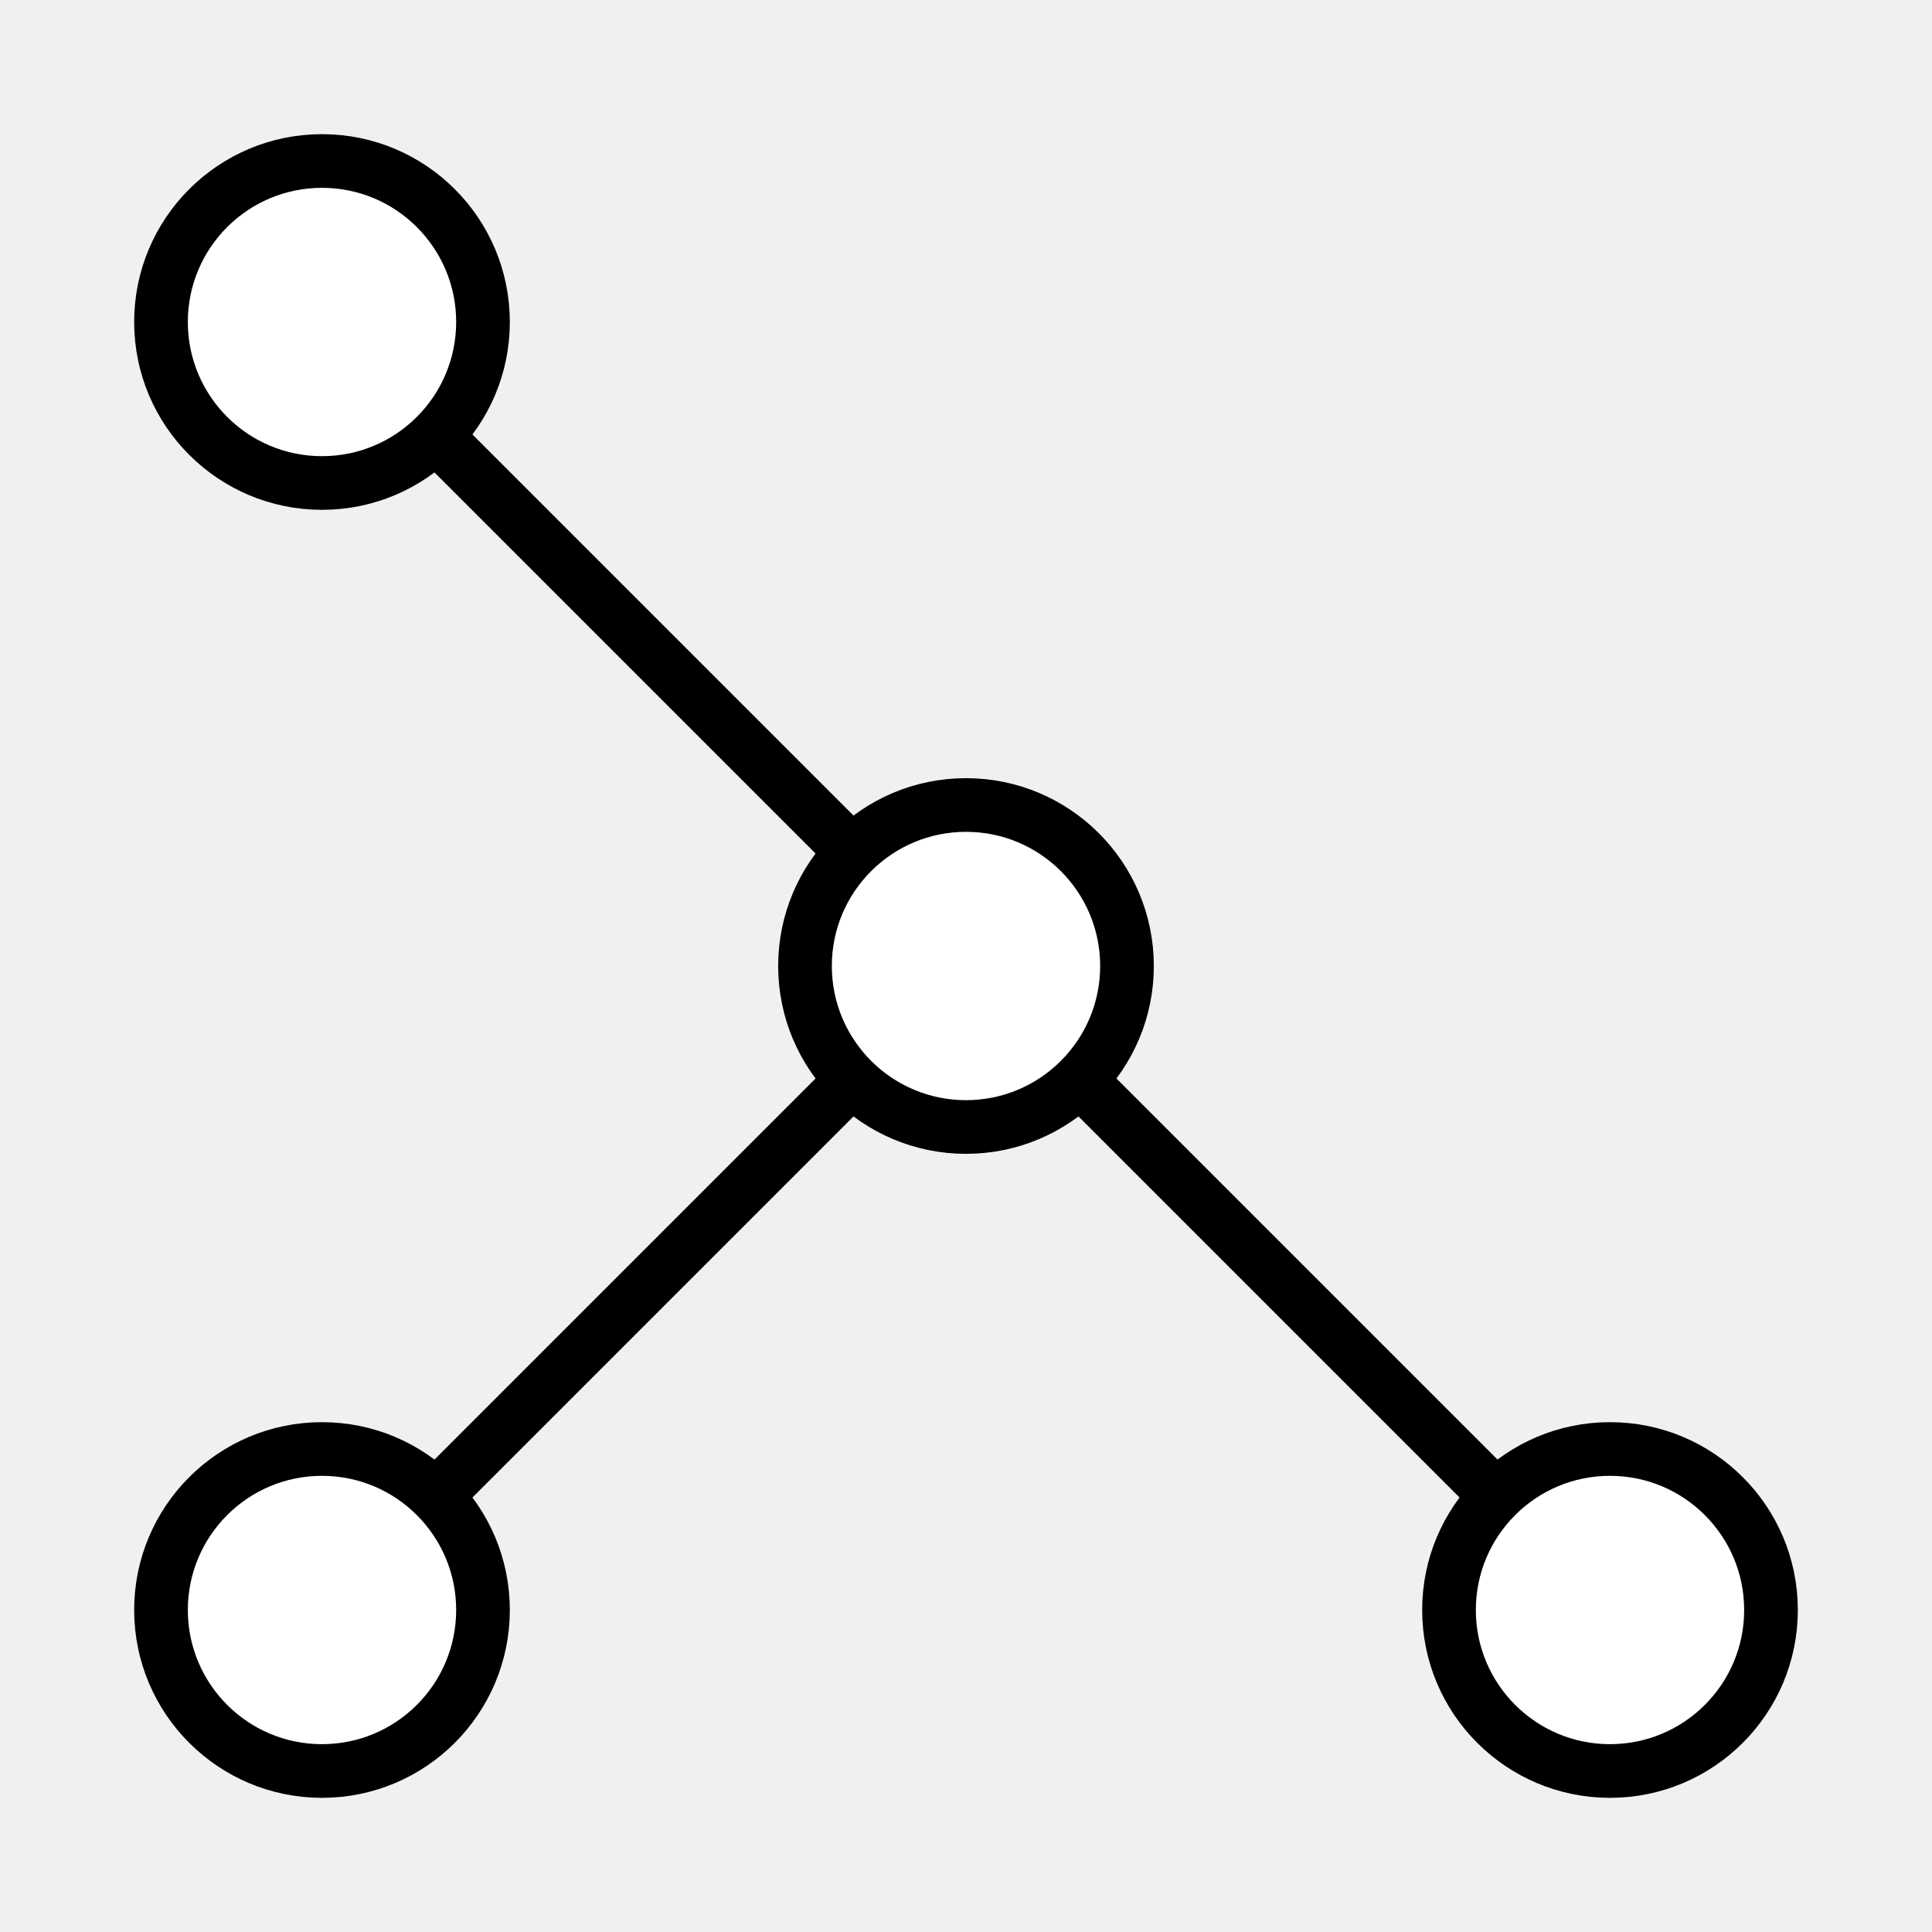
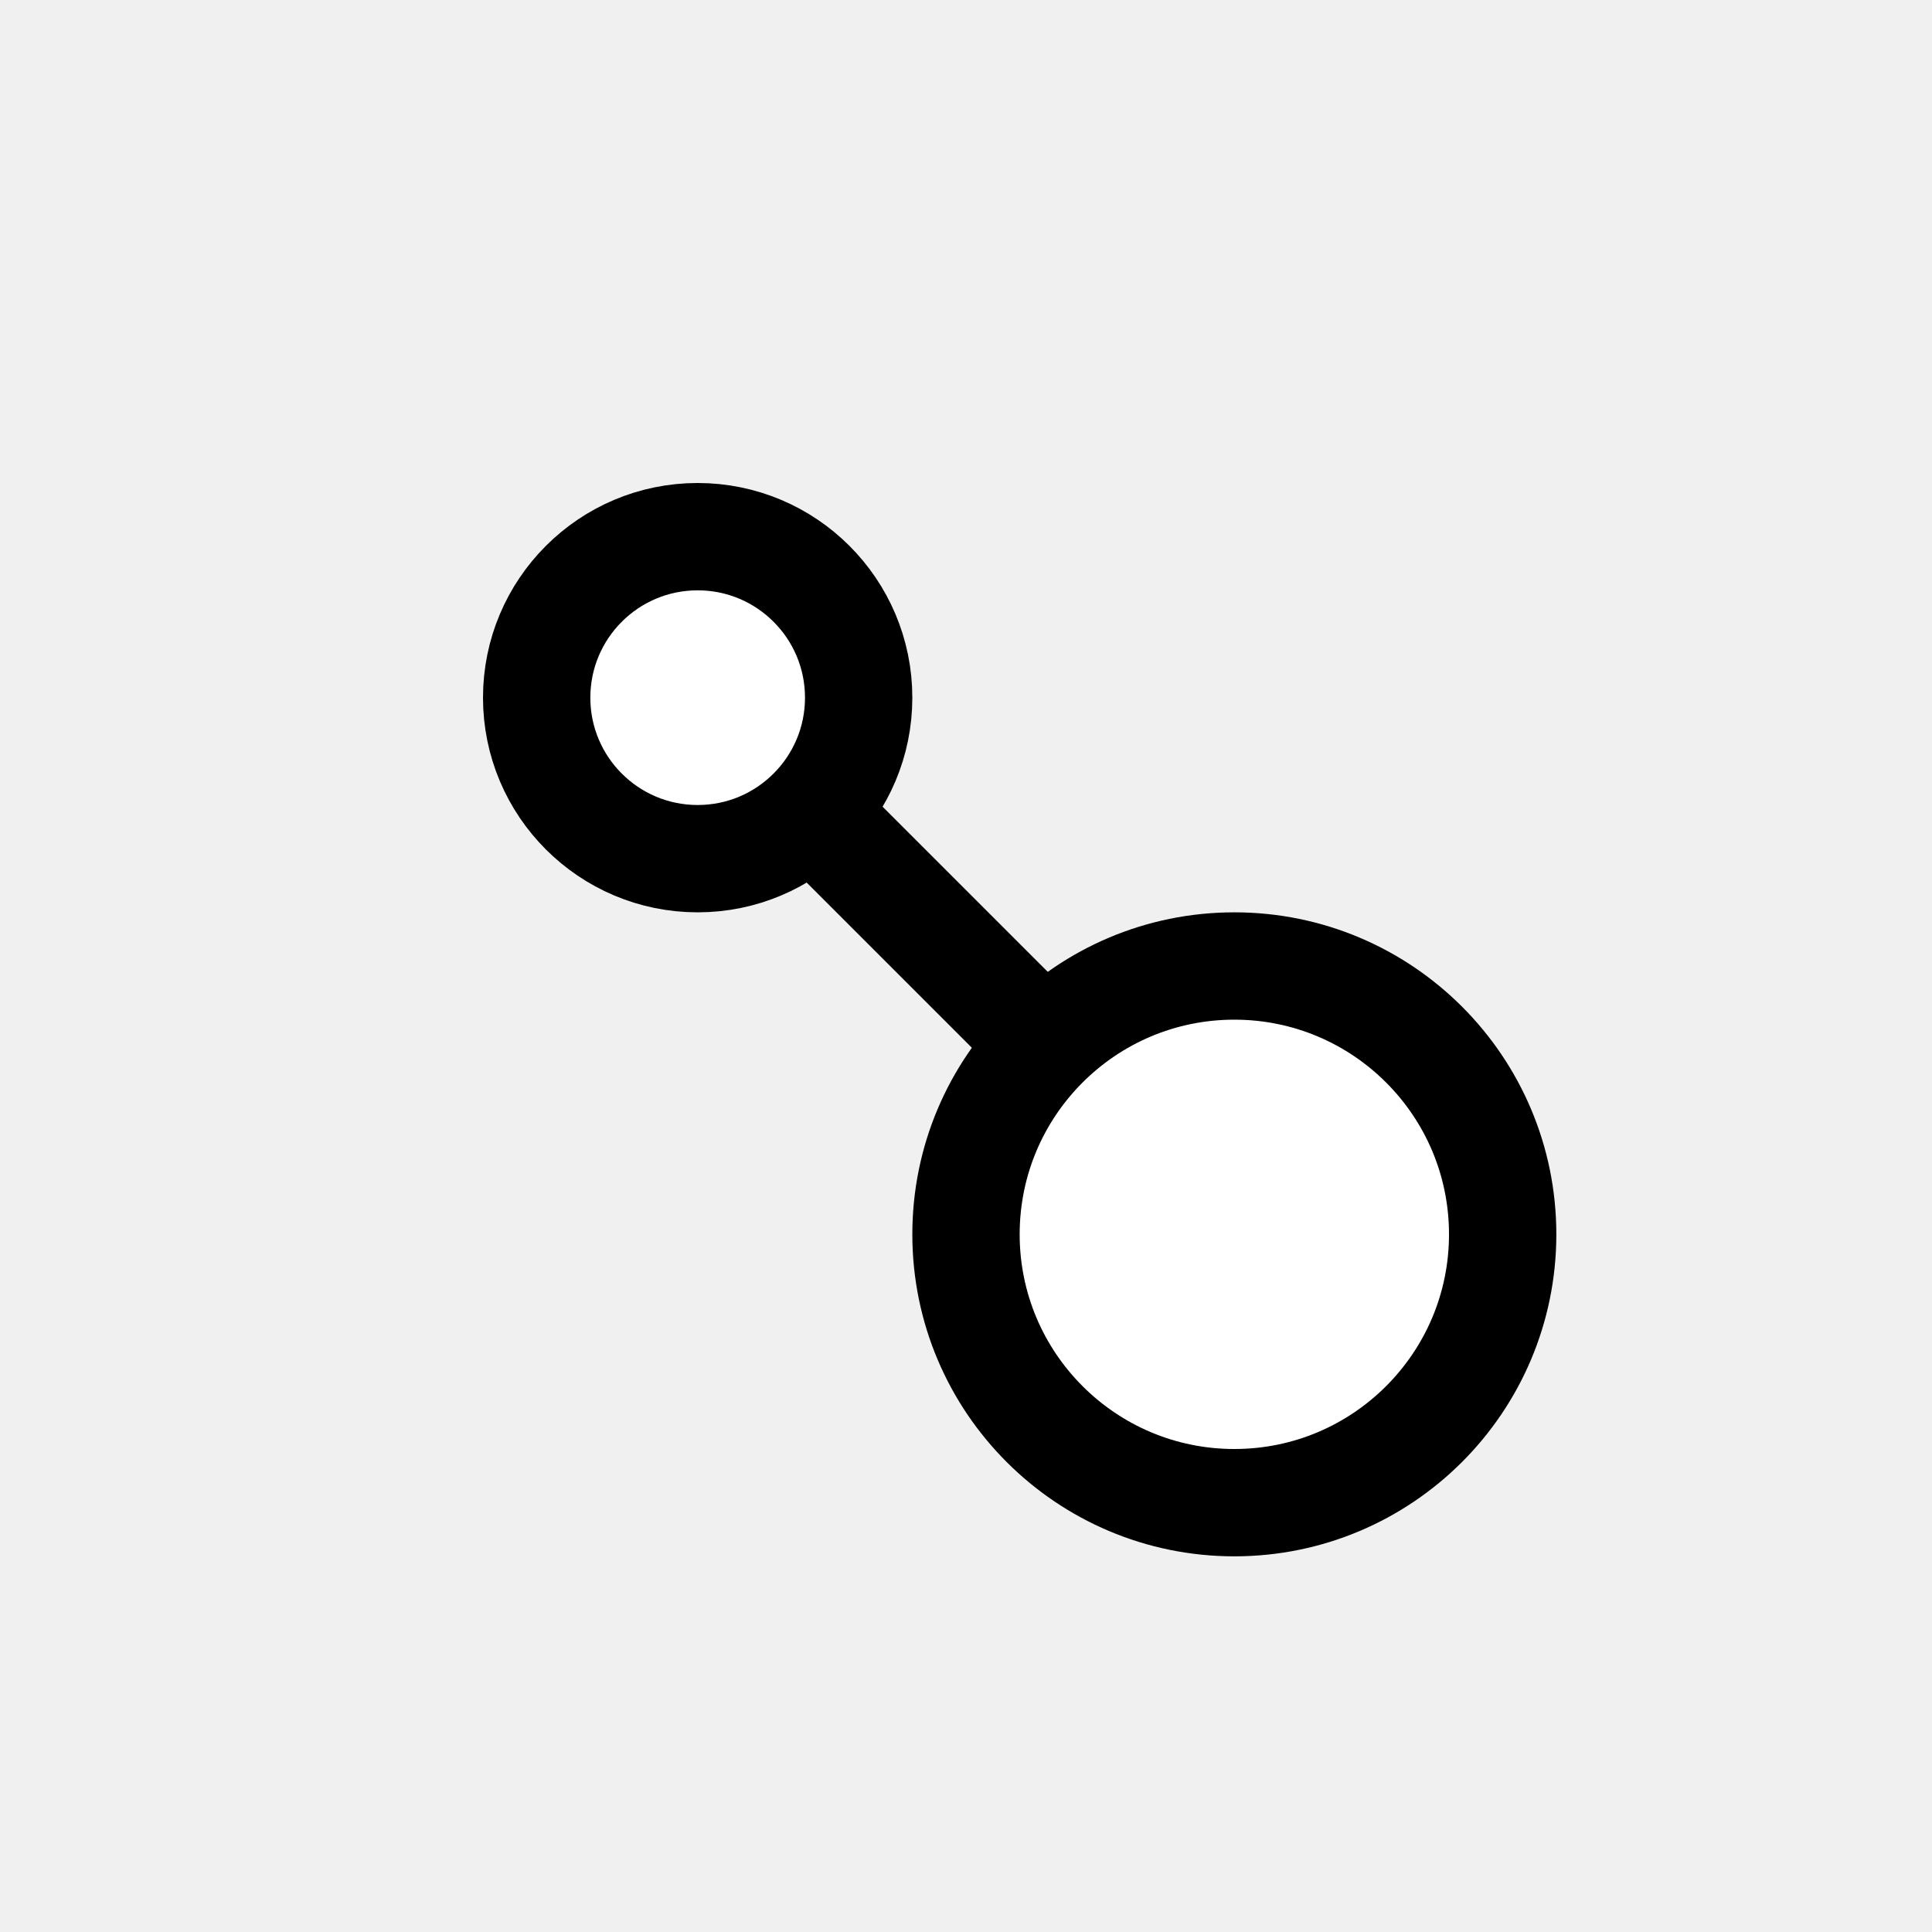
<svg xmlns="http://www.w3.org/2000/svg" viewBox="0 0 36 36">
  <g>
-     <line x1="6" y1="6" x2="18" y2="18" stroke="#000" stroke-width="1" />
-     <line x1="18" y1="18" x2="30" y2="30" stroke="#000" stroke-width="1" />
-     <line x1="18" y1="18" x2="6" y2="30" stroke="#000" stroke-width="1" />
-     <circle r="3" cx="6" cy="6" fill="#fff" stroke="#000" stroke-width="1" />
-     <circle r="3" cx="18" cy="18" fill="#fff" stroke="#000" stroke-width="1" />
-     <circle r="3" cx="30" cy="30" fill="#fff" stroke="#000" stroke-width="1" />
-     <circle r="3" cx="6" cy="30" fill="#fff" stroke="#000" stroke-width="1" />
+     <line x1="14" y1="14" x2="22" y2="22" stroke="#000" stroke-width="2" />
+     <circle r="3" cx="13" cy="13" fill="#fff" stroke="#000" stroke-width="2" />
+     <circle r="5" cx="23" cy="23" fill="#fff" stroke="#000" stroke-width="2" />
  </g>
</svg>
